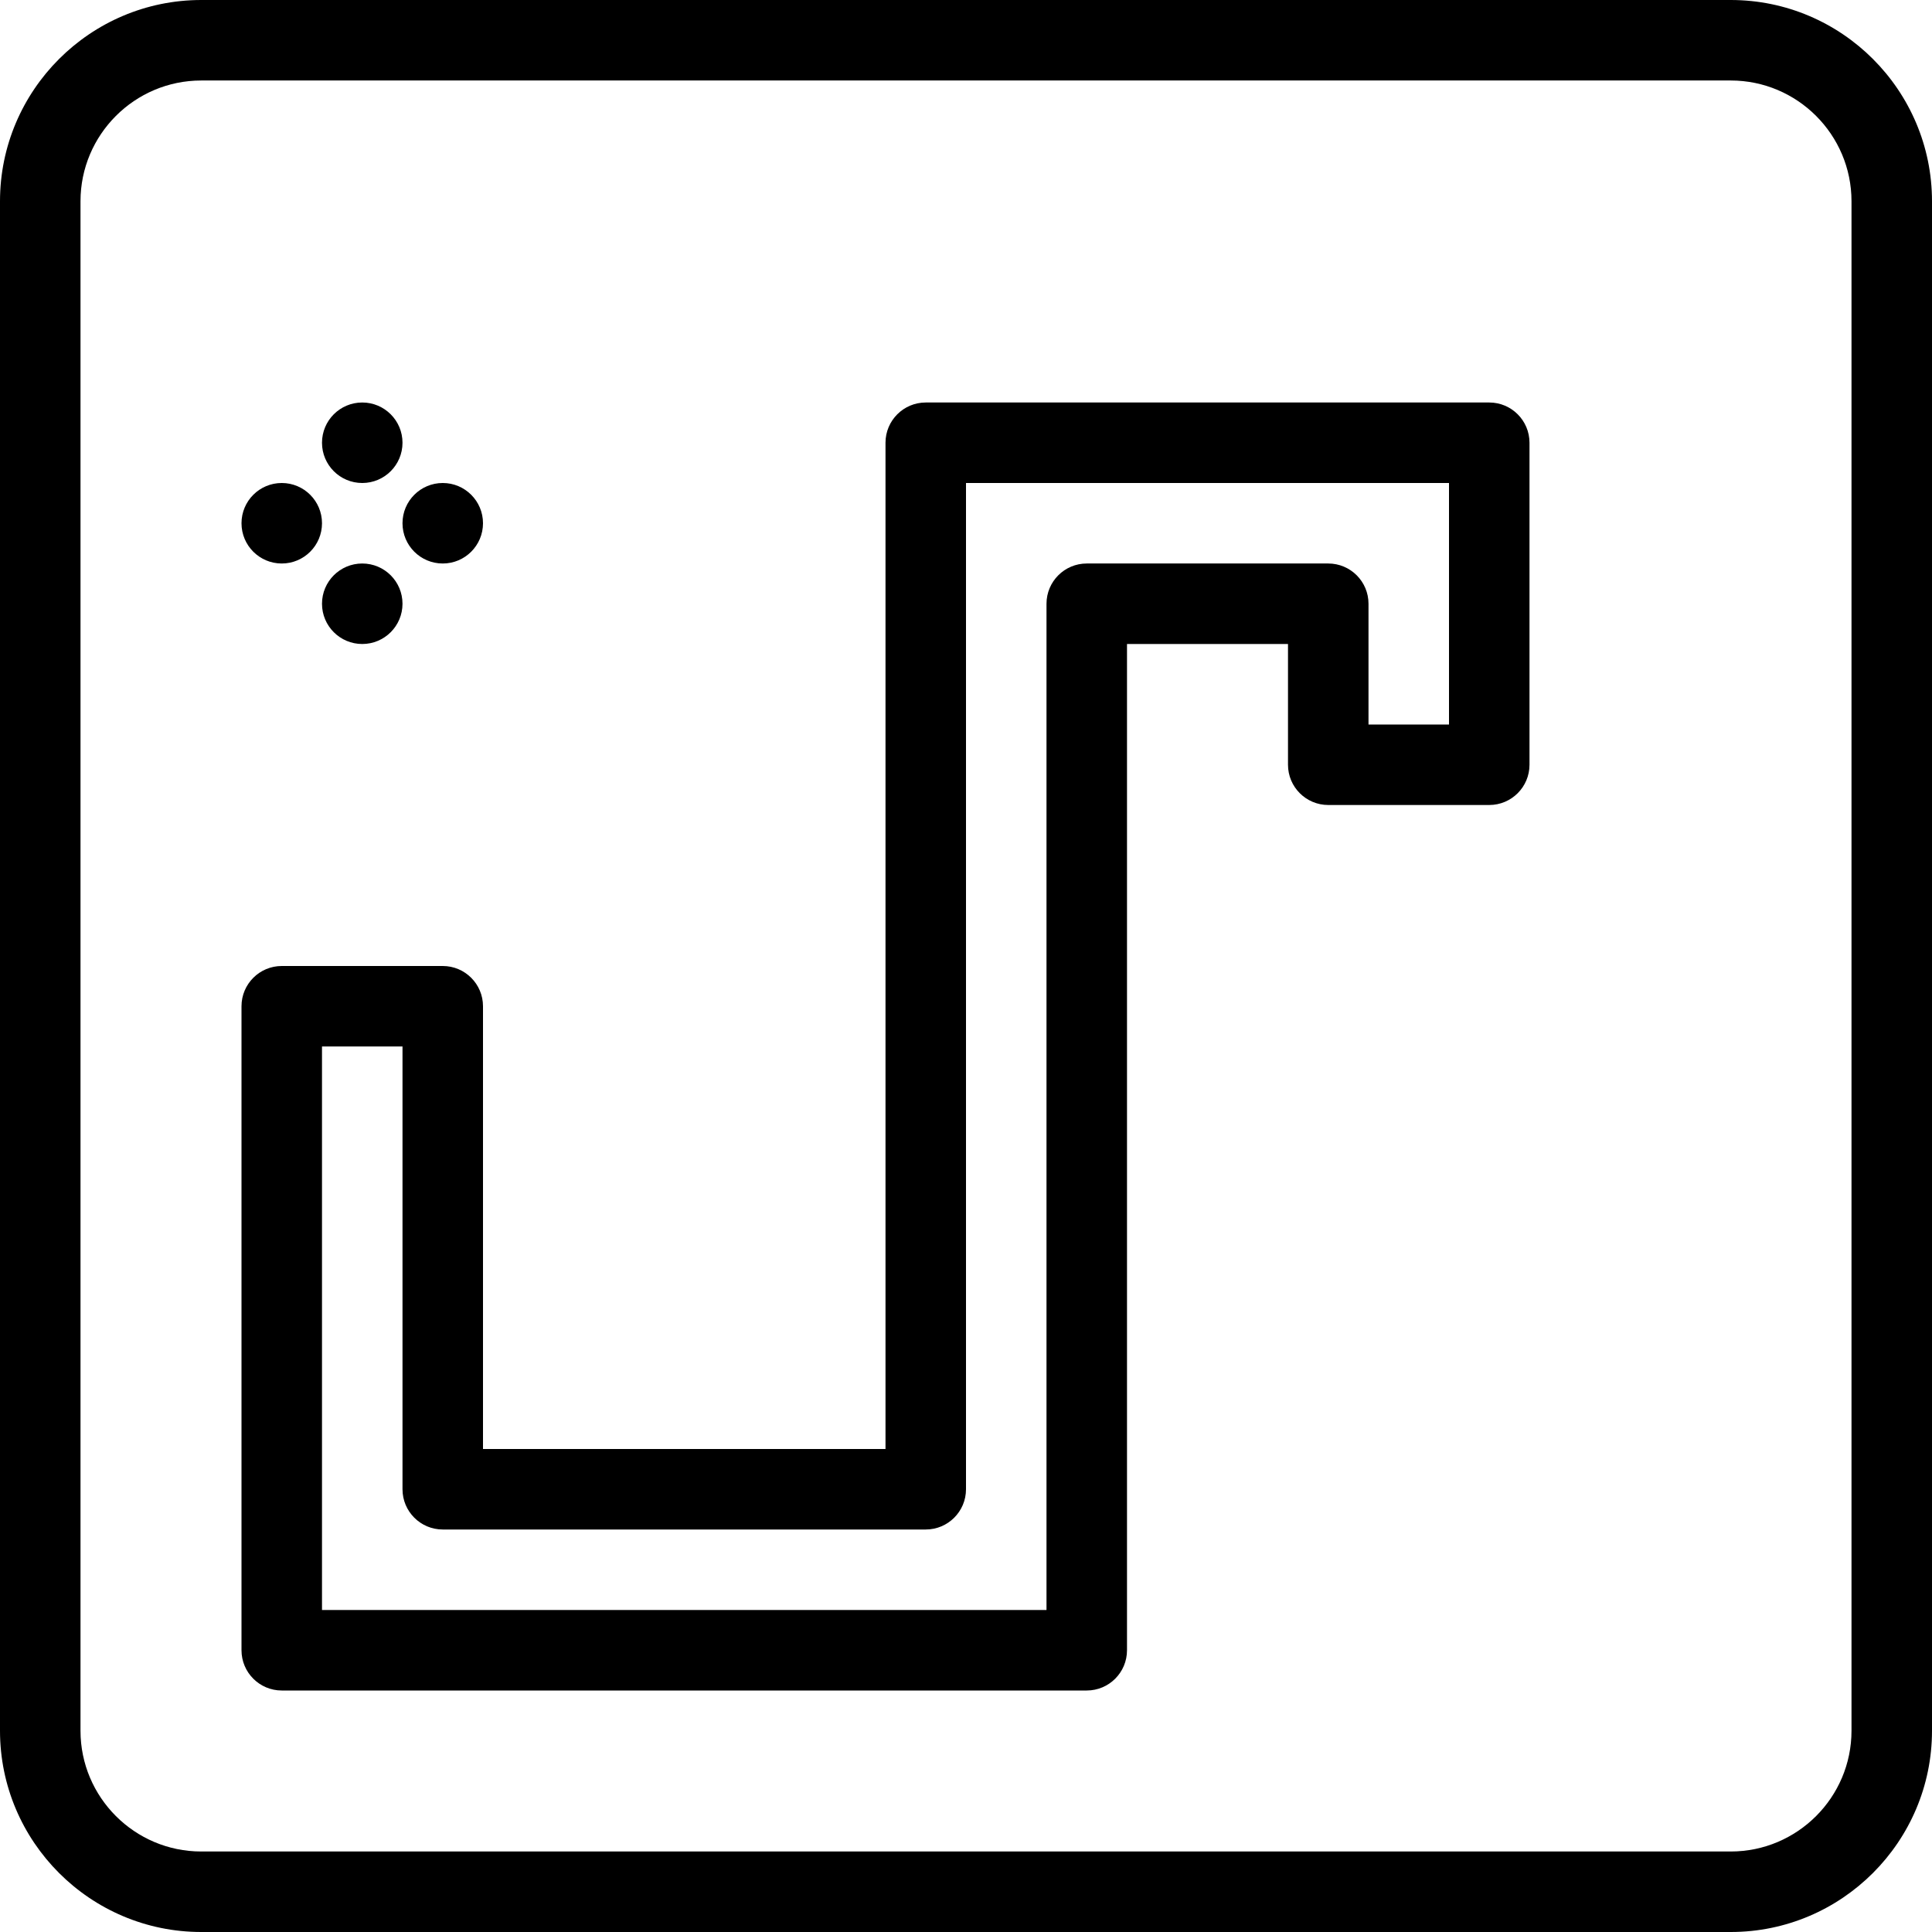
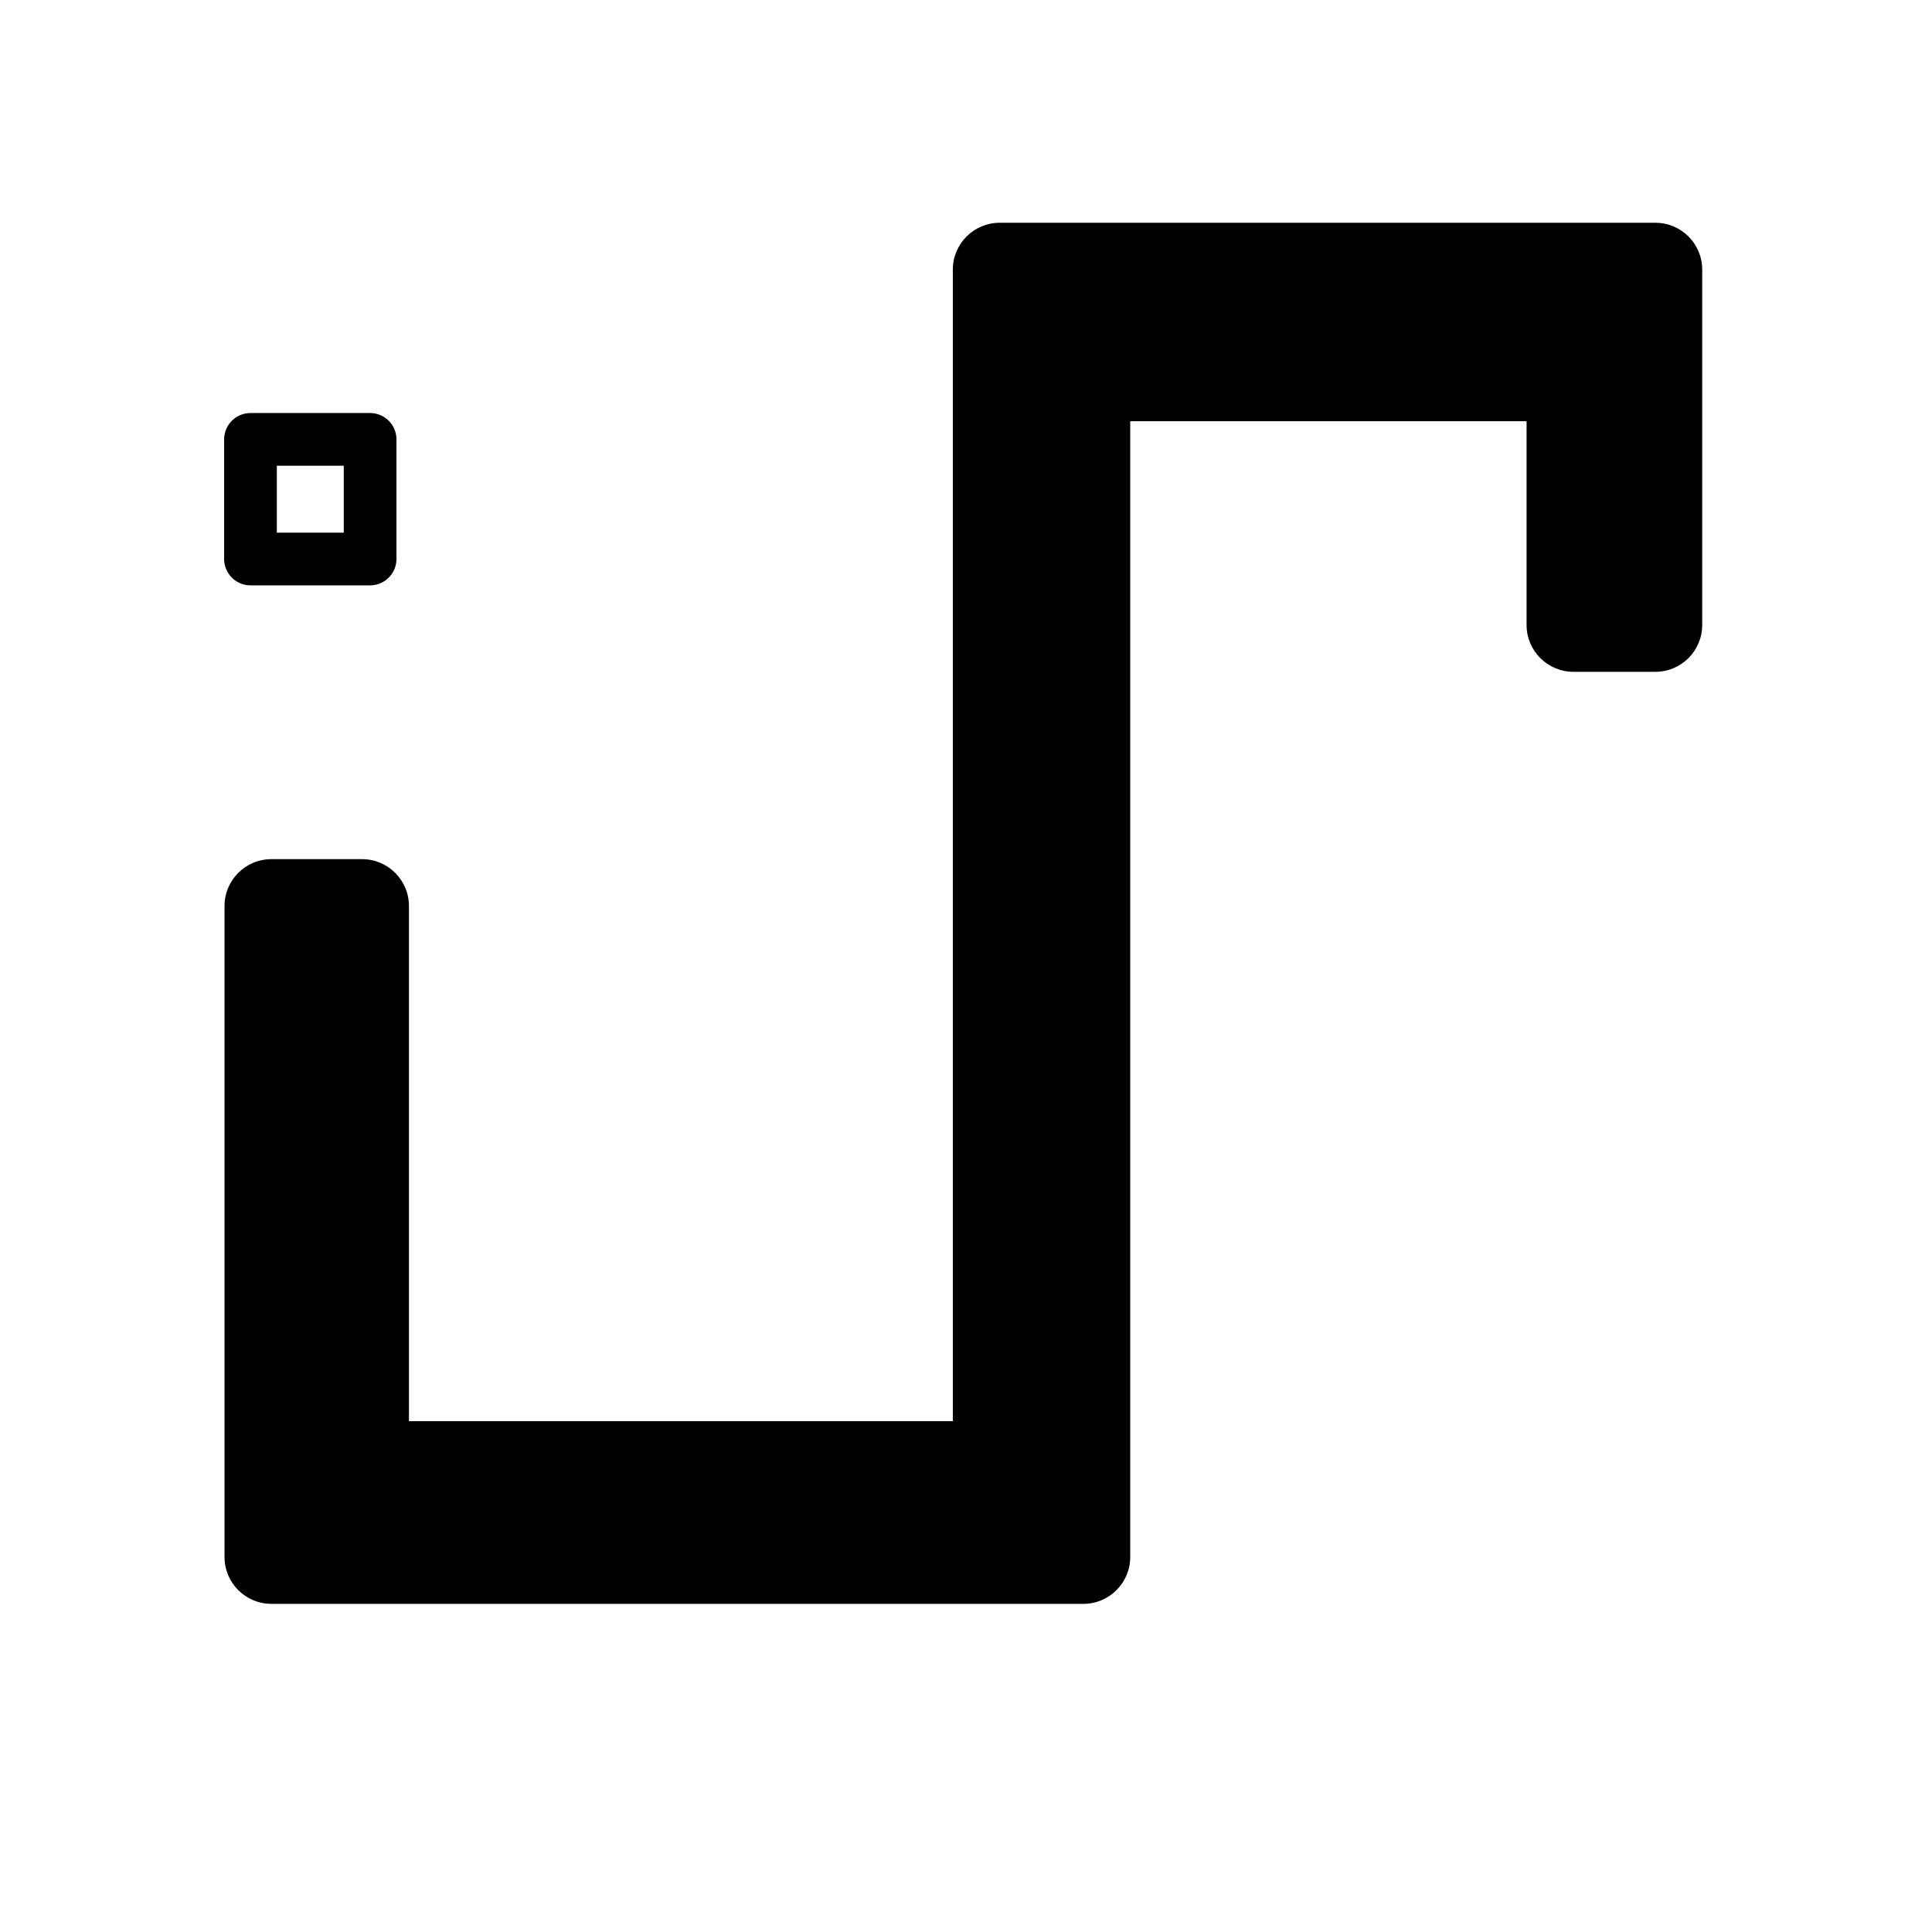
- <svg xmlns="http://www.w3.org/2000/svg" version="1.1" id="Layer_1" x="0px" y="0px" width="1280px" height="1280px" viewBox="160 0 1280 1280" enable-background="new 160 0 1280 1280" xml:space="preserve">
-   <g>
+ <svg xmlns="http://www.w3.org/2000/svg" version="1.1" x="0px" y="0px" width="1100px" height="1100px" viewBox="36.666 143.333 1100 1100" enable-background="new 36.666 143.333 1100 1100" xml:space="preserve">
+   <g id="Layer_1">
    <g>
-       <circle cx="346.667" cy="346.667" r="26.667" />
-     </g>
-     <g>
-       <circle cx="453.333" cy="346.667" r="26.667" />
-     </g>
-     <g>
-       <circle cx="400" cy="293.333" r="26.667" />
-     </g>
-     <g>
-       <circle cx="400" cy="400" r="26.667" />
-     </g>
-     <g>
-       <path d="M880,1120H346.667c-14.721,0-26.667-11.947-26.667-26.667V666.667C320,651.946,331.946,640,346.667,640h106.666    C468.054,640,480,651.946,480,666.667V960h266.667V293.333c0-14.72,11.946-26.667,26.666-26.667h373.334    c14.72,0,26.666,11.947,26.666,26.667v213.333c0,14.72-11.946,26.666-26.666,26.666H1040c-14.72,0-26.667-11.946-26.667-26.666    v-80H906.667v666.666C906.667,1108.053,894.72,1120,880,1120z M373.333,1066.667h480V400c0-14.72,11.947-26.667,26.667-26.667h160    c14.72,0,26.667,11.947,26.667,26.667v80H1120V320H800v666.667c0,14.72-11.946,26.666-26.667,26.666h-320    c-14.72,0-26.666-11.946-26.666-26.666V693.333h-53.334V1066.667z" />
-     </g>
-     <g>
-       <path d="M1306.667,1280H293.333C219.84,1280,160,1220.16,160,1146.667V133.333C160,59.84,219.84,0,293.333,0h1013.333    C1380.16,0,1440,59.84,1440,133.333v1013.333C1440,1220.16,1380.16,1280,1306.667,1280z M293.333,53.333    c-44.107,0-80,35.893-80,80v1013.333c0,44.106,35.893,80,80,80h1013.333c44.106,0,80-35.894,80-80V133.333    c0-44.107-35.894-80-80-80H293.333z" />
+       <path d="M653.501,1056.5H191.168c-14.721,0-26.667-11.947-26.667-26.666V659.168c0-14.721,11.946-26.667,26.667-26.667h51.666    c14.721,0,26.667,11.947,26.667,26.667V952.5h309.667V296.833c0-14.72,11.946-26.667,26.666-26.667h373.334    c14.72,0,26.666,11.947,26.666,26.667v202.333c0,14.72-11.946,26.666-26.666,26.666h-46.667c-14.72,0-26.667-11.946-26.667-26.666    v-116H680.168v646.666C680.168,1044.553,668.221,1056.5,653.501,1056.5z" />
    </g>
  </g>
+   <g id="Layer_2">
+     <rect x="179.278" y="393.5" fill="none" stroke="#000000" stroke-width="30" stroke-linejoin="round" stroke-miterlimit="10" width="68.109" height="68.109" />
+   </g>
</svg>
